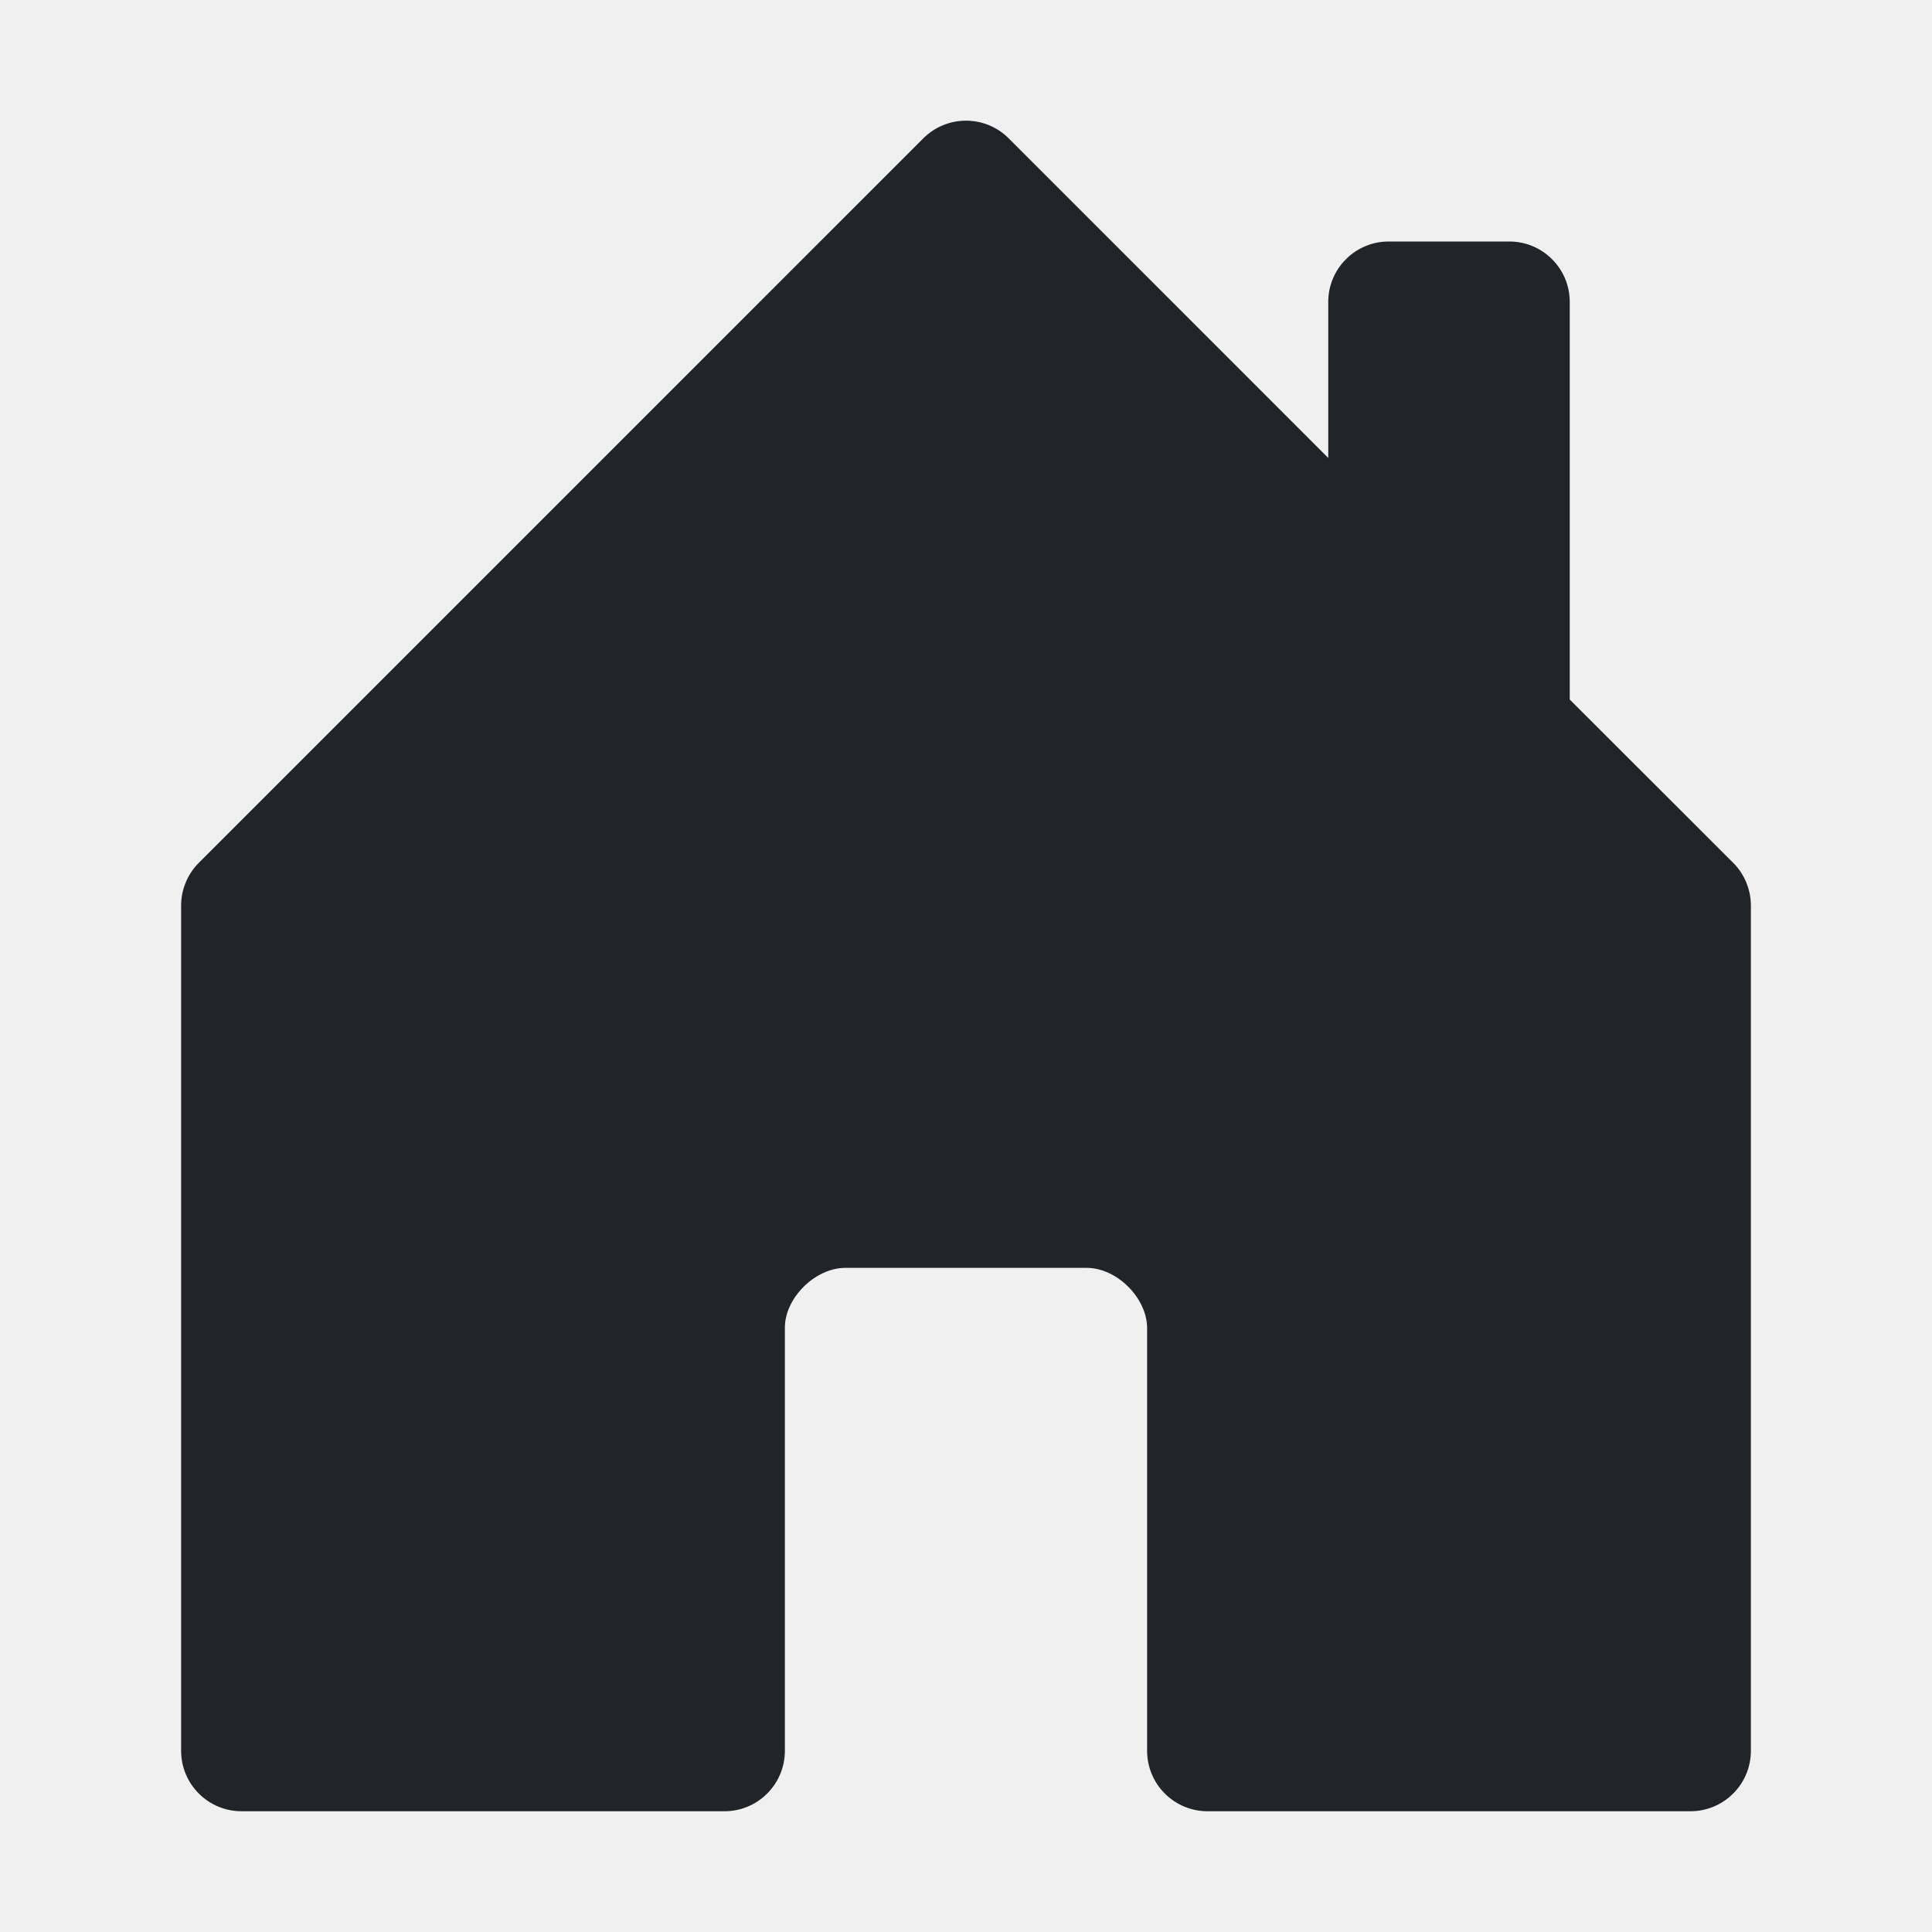
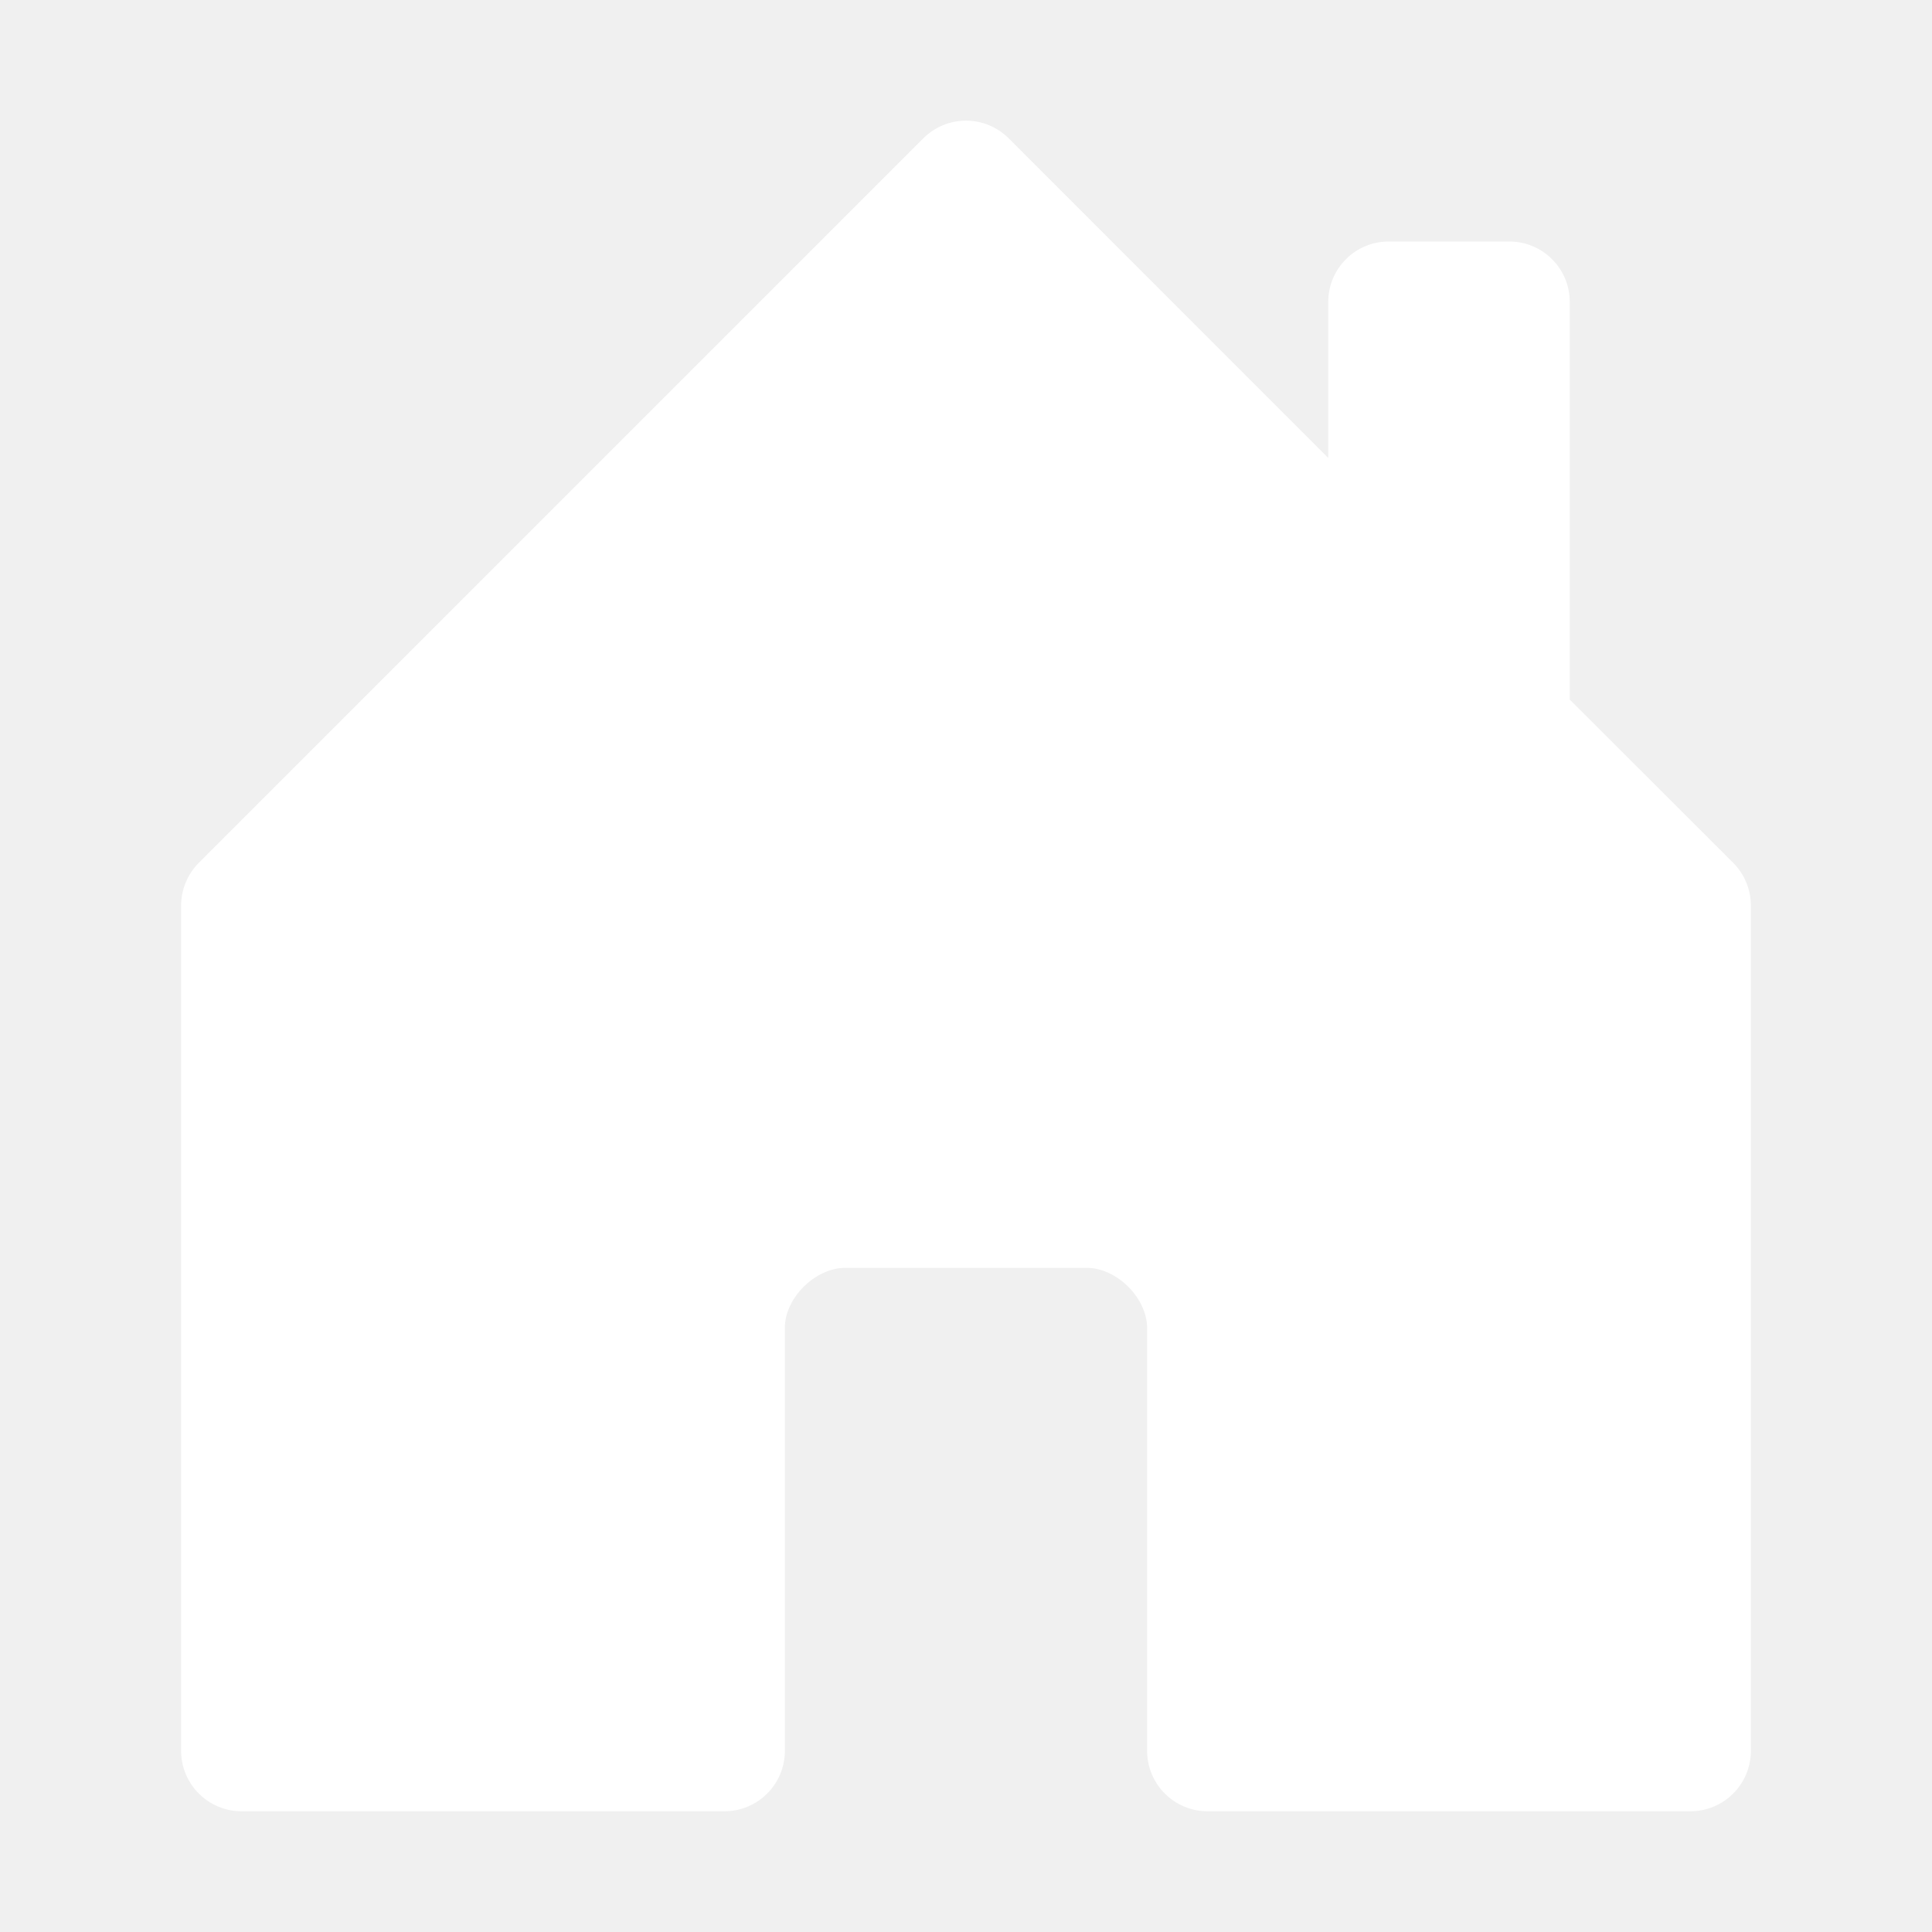
<svg xmlns="http://www.w3.org/2000/svg" width="24" height="24" viewBox="0 0 24 24" fill="none">
-   <path d="M9.75 21.75V16.492C9.75 16.125 10.125 15.75 10.5 15.75H13.5C13.875 15.75 14.25 16.125 14.25 16.5V21.75C14.25 21.949 14.329 22.14 14.47 22.28C14.61 22.421 14.801 22.5 15 22.5H21C21.199 22.5 21.39 22.421 21.53 22.28C21.671 22.14 21.75 21.949 21.75 21.75V11.25C21.75 11.151 21.731 11.054 21.693 10.963C21.656 10.872 21.601 10.789 21.531 10.719L19.5 8.69V3.75C19.5 3.551 19.421 3.36 19.28 3.22C19.14 3.079 18.949 3 18.75 3H17.25C17.051 3 16.86 3.079 16.72 3.22C16.579 3.36 16.5 3.551 16.5 3.75V5.689L12.531 1.719C12.461 1.649 12.379 1.594 12.287 1.556C12.196 1.518 12.099 1.499 12 1.499C11.901 1.499 11.804 1.518 11.713 1.556C11.621 1.594 11.539 1.649 11.469 1.719L2.469 10.719C2.399 10.789 2.344 10.872 2.307 10.963C2.269 11.054 2.25 11.151 2.25 11.25V21.75C2.25 21.949 2.329 22.14 2.47 22.28C2.61 22.421 2.801 22.5 3 22.5H9C9.199 22.5 9.39 22.421 9.53 22.28C9.671 22.14 9.75 21.949 9.75 21.75Z" fill="#212529" />
+   <path d="M9.75 21.75V16.492C9.75 16.125 10.125 15.75 10.5 15.75H13.5C13.875 15.75 14.25 16.125 14.25 16.5V21.75C14.25 21.949 14.329 22.14 14.47 22.28C14.61 22.421 14.801 22.5 15 22.5H21C21.199 22.5 21.39 22.421 21.53 22.28C21.671 22.14 21.75 21.949 21.75 21.75V11.25C21.75 11.151 21.731 11.054 21.693 10.963C21.656 10.872 21.601 10.789 21.531 10.719L19.5 8.69V3.75C19.5 3.551 19.421 3.36 19.28 3.22C19.14 3.079 18.949 3 18.75 3H17.25C17.051 3 16.86 3.079 16.72 3.22C16.579 3.36 16.5 3.551 16.5 3.75V5.689L12.531 1.719C12.461 1.649 12.379 1.594 12.287 1.556C12.196 1.518 12.099 1.499 12 1.499C11.901 1.499 11.804 1.518 11.713 1.556C11.621 1.594 11.539 1.649 11.469 1.719L2.469 10.719C2.399 10.789 2.344 10.872 2.307 10.963C2.269 11.054 2.25 11.151 2.25 11.25V21.75C2.25 21.949 2.329 22.14 2.47 22.28C2.61 22.421 2.801 22.5 3 22.5H9C9.199 22.5 9.39 22.421 9.53 22.28C9.671 22.14 9.75 21.949 9.75 21.75Z" fill="#FFFFFF" />
</svg>
